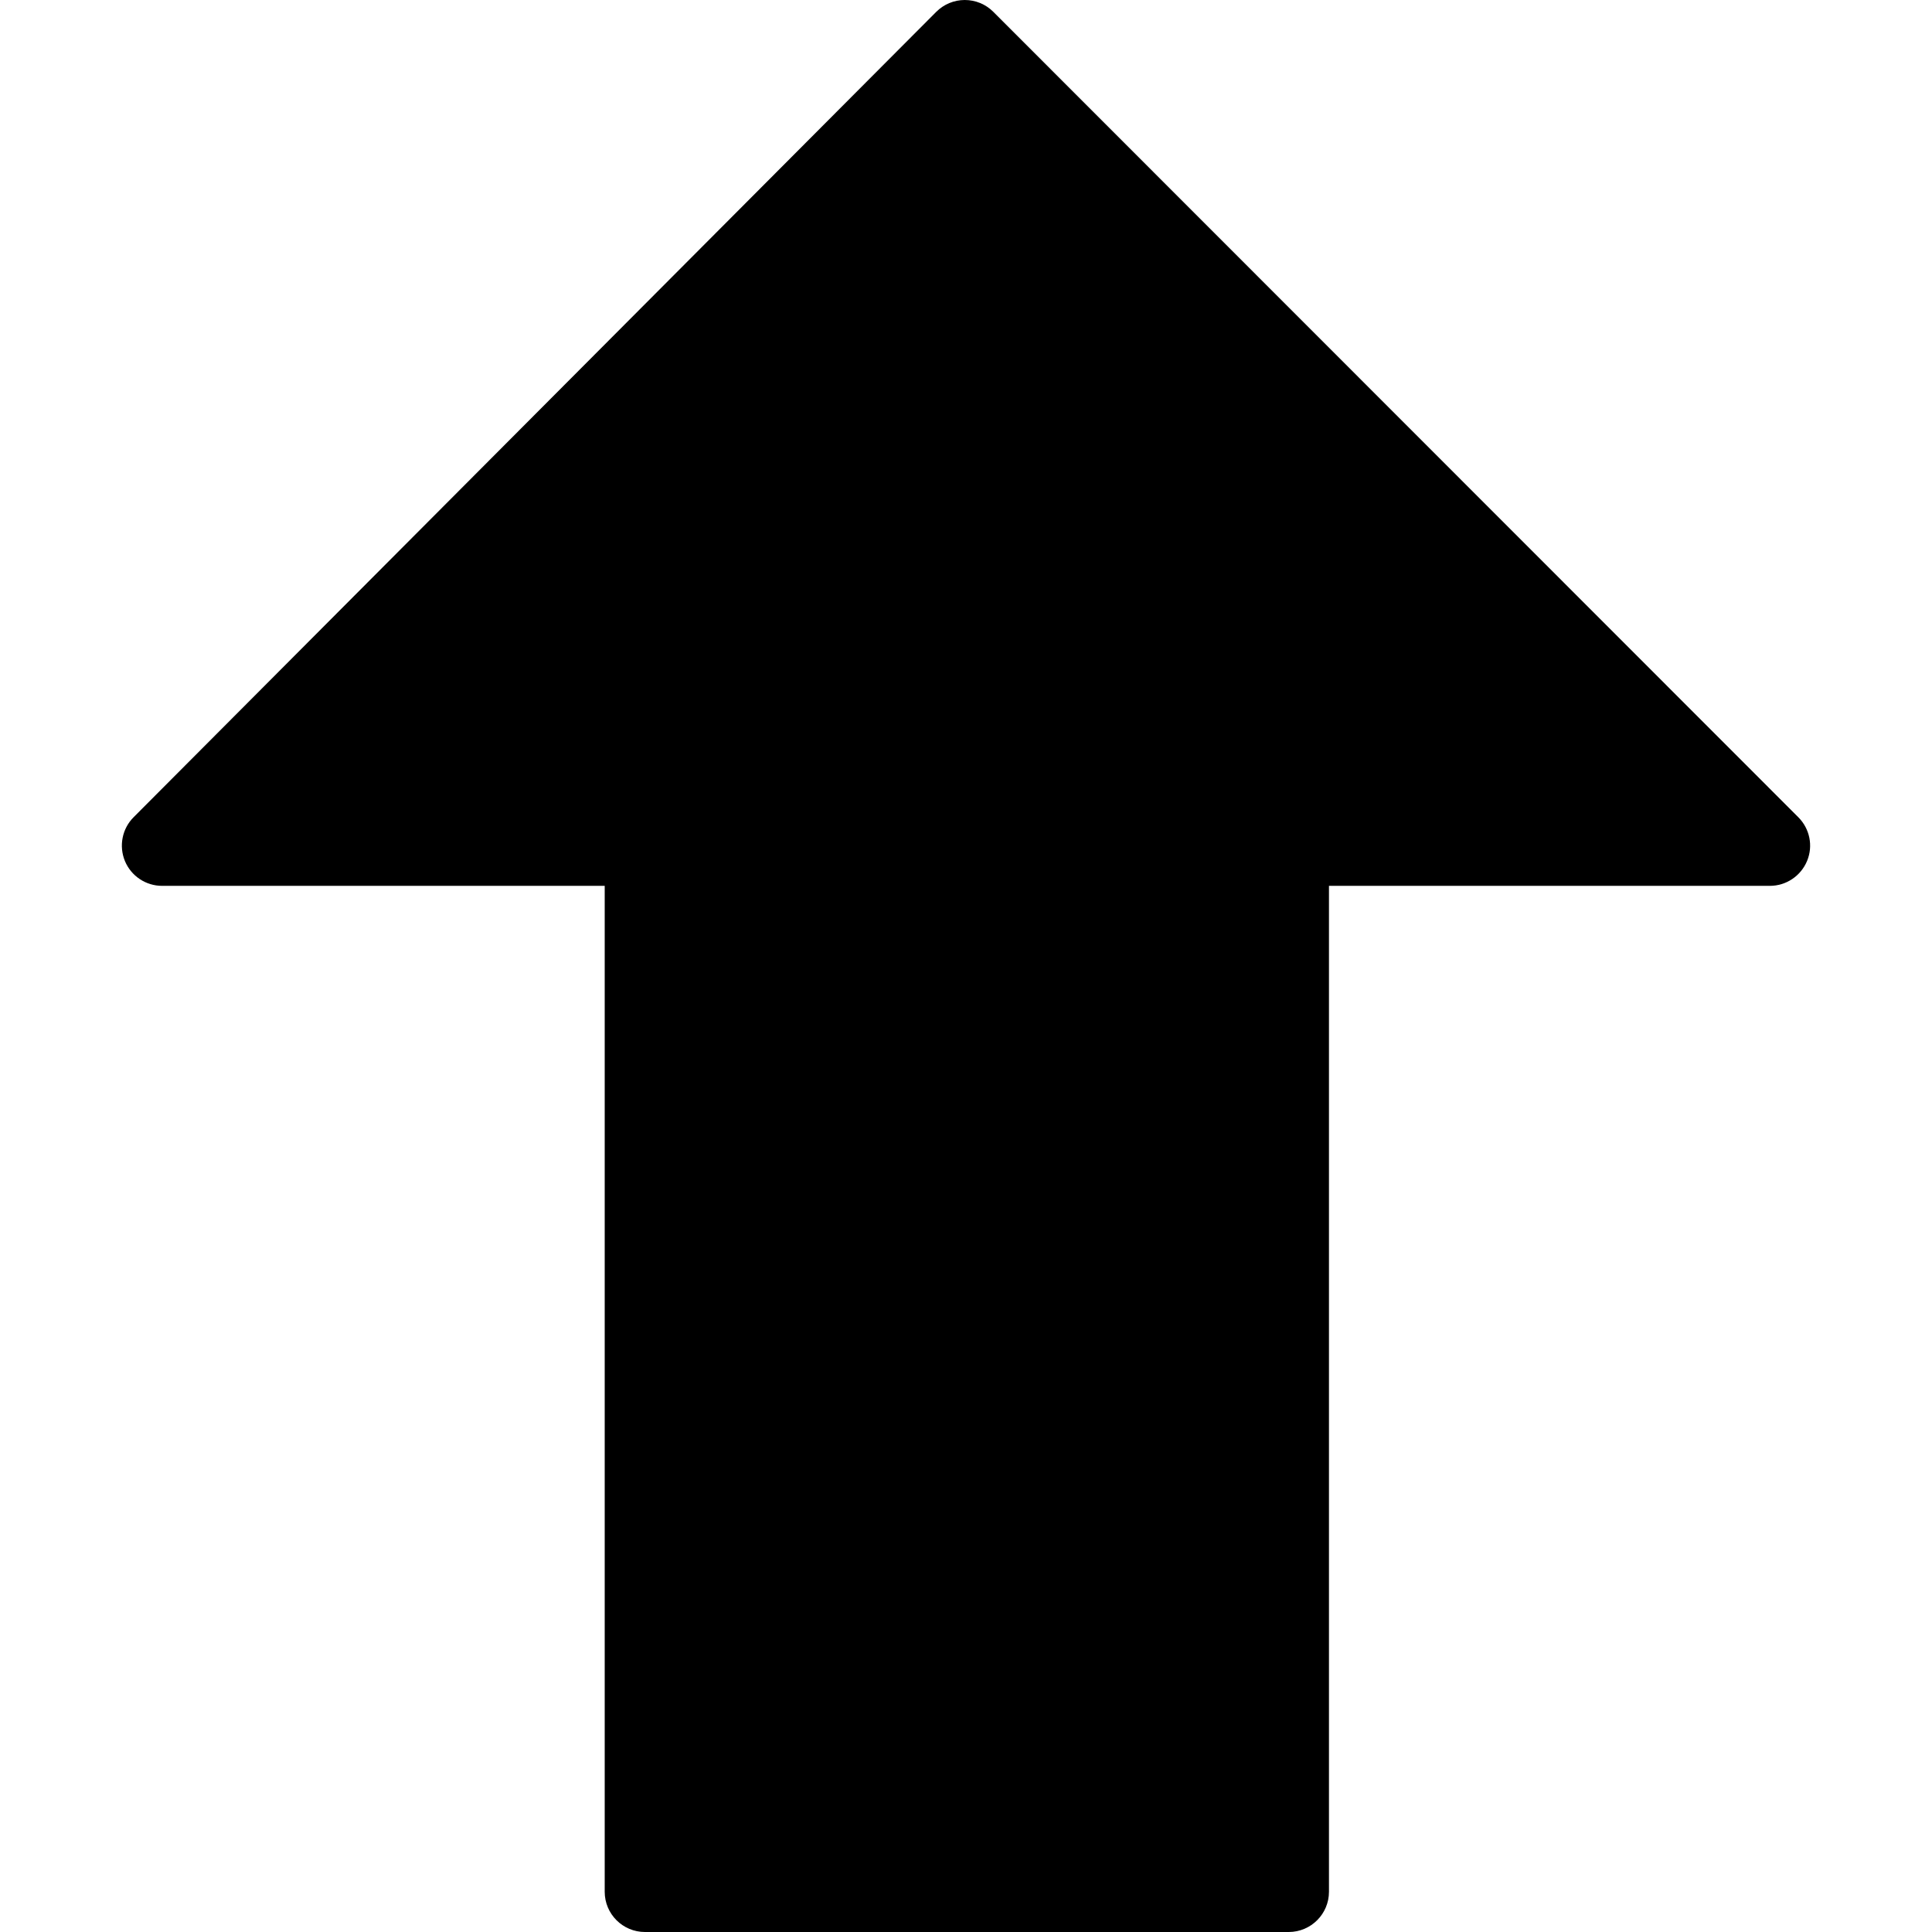
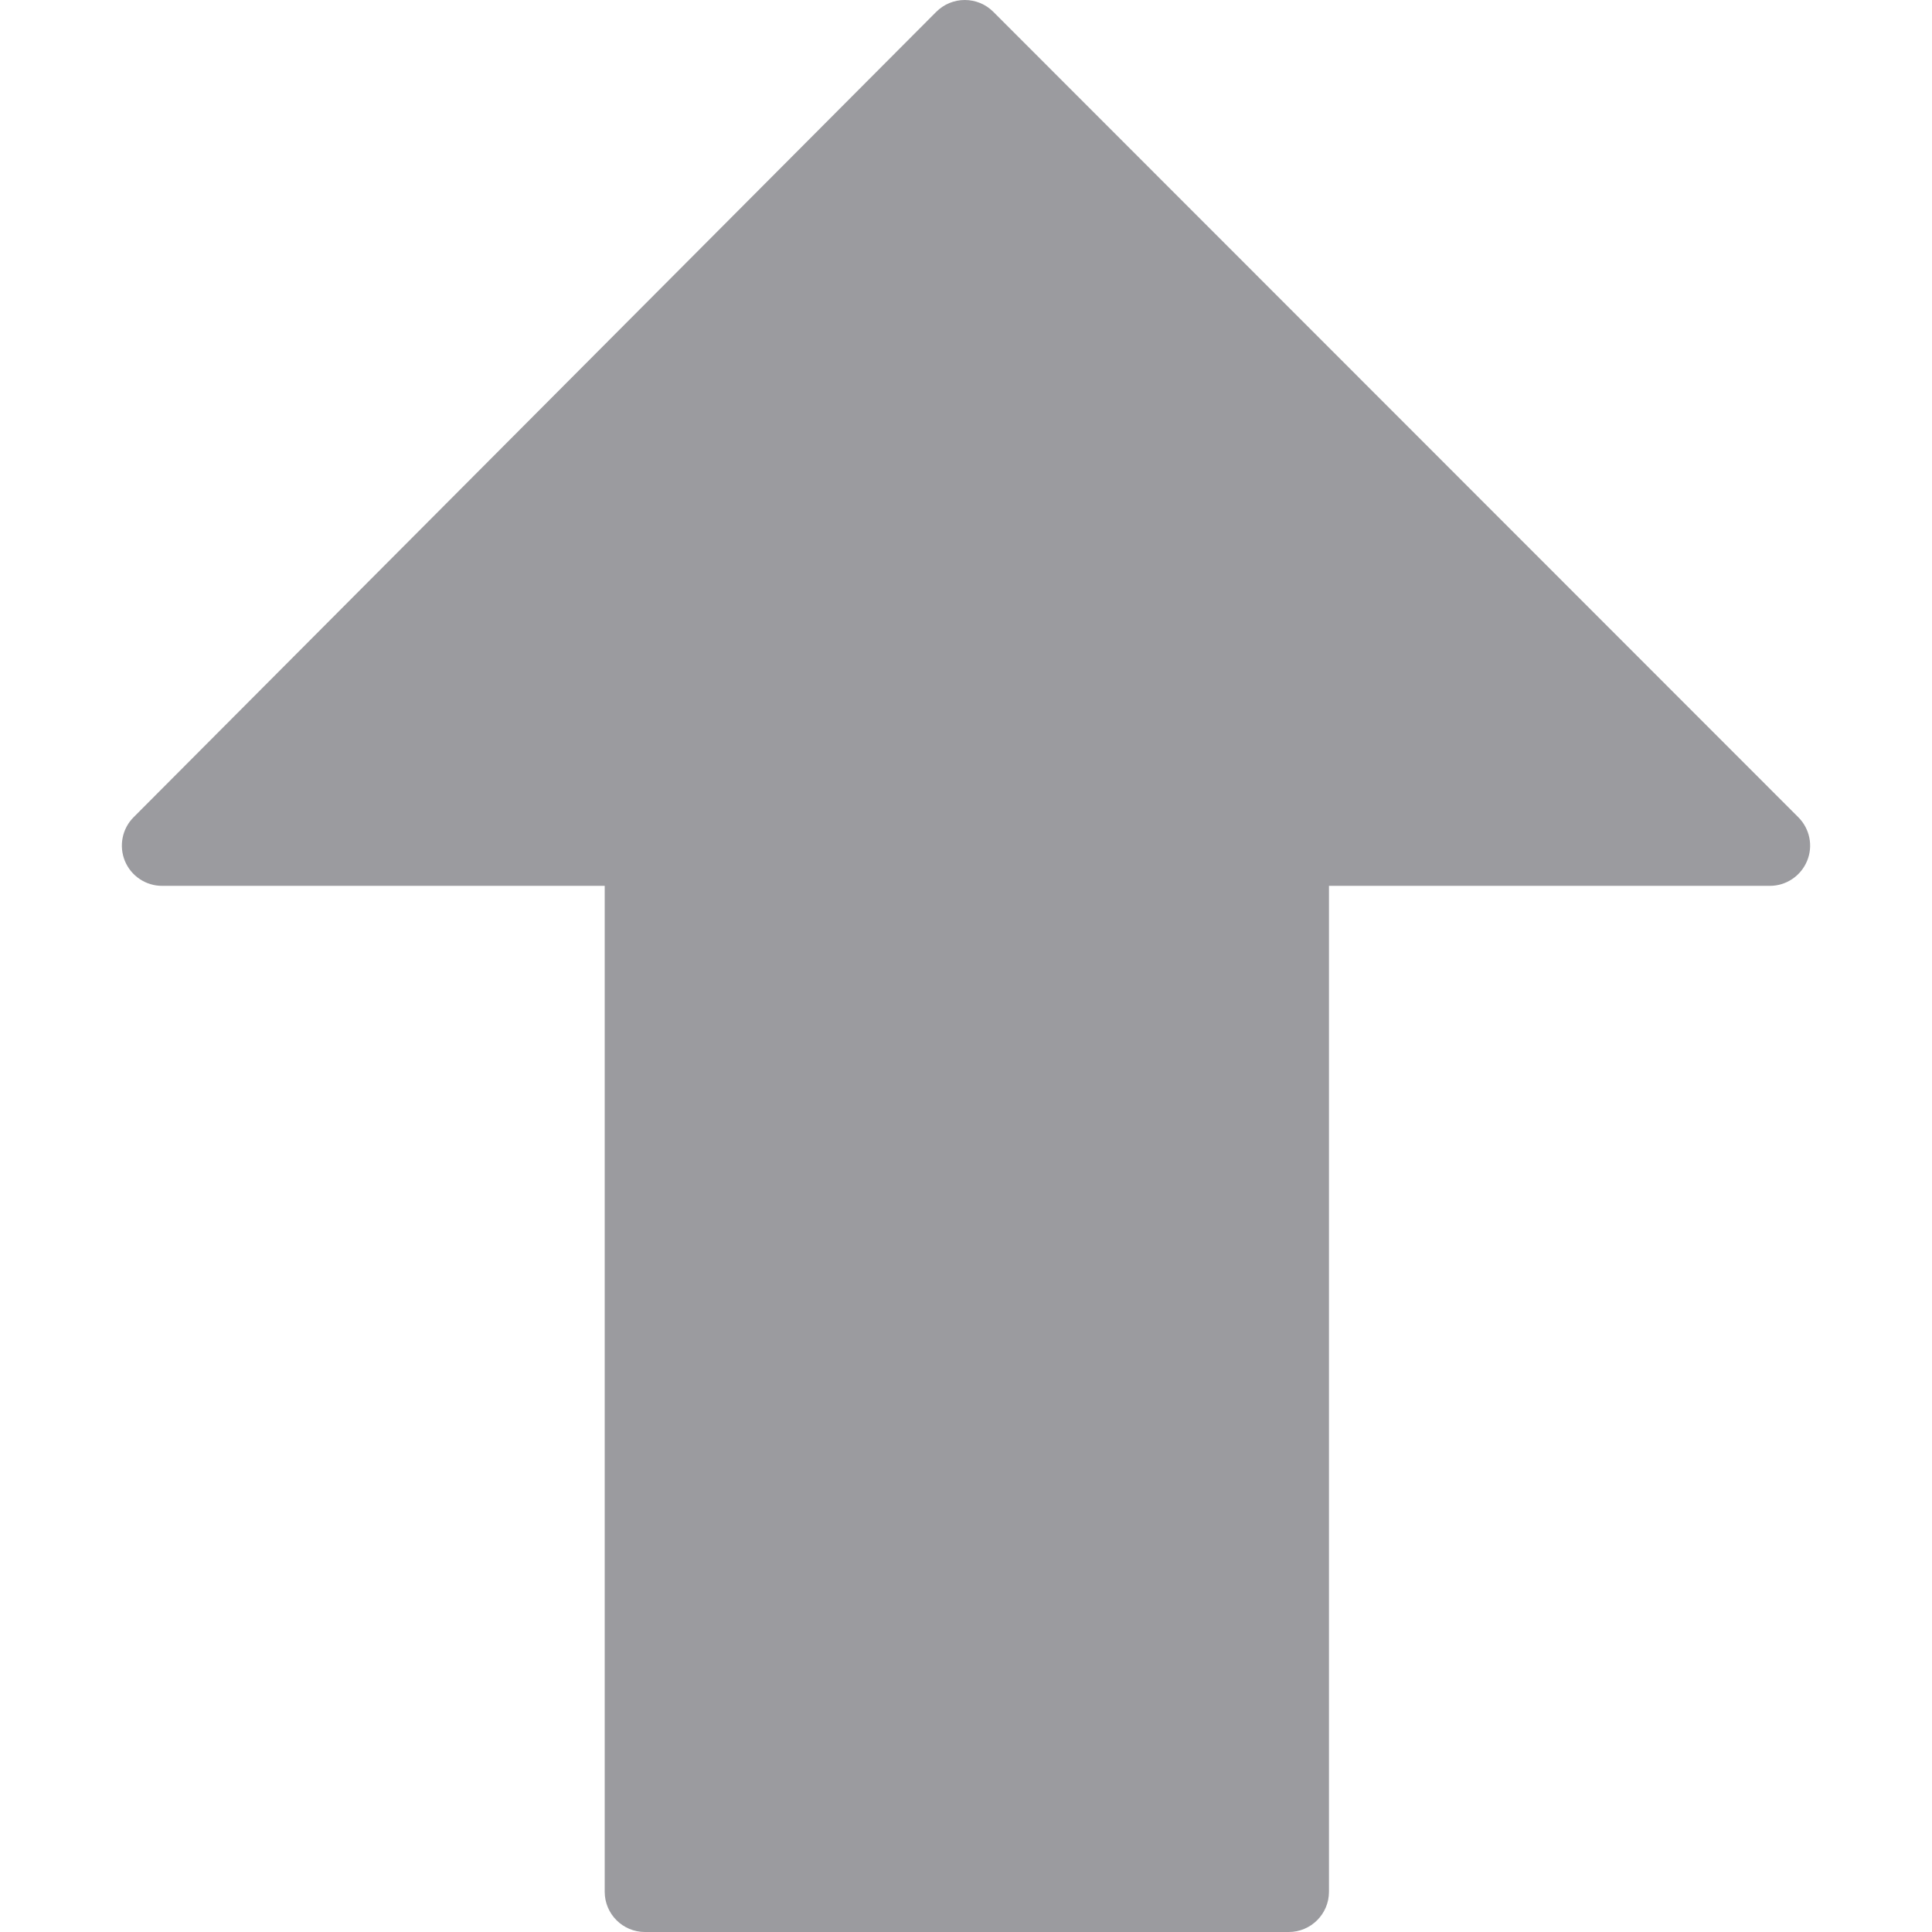
- <svg xmlns="http://www.w3.org/2000/svg" version="1.1" id="Capa_1" x="0px" y="0px" viewBox="0 0 512.171 512.171" style="enable-background:new 0 0 512.171 512.171;" xml:space="preserve">
+ <svg xmlns="http://www.w3.org/2000/svg" fill="#9B9B9F" version="1.1" id="Capa_1" x="0px" y="0px" viewBox="0 0 512.171 512.171" style="enable-background:new 0 0 512.171 512.171;" xml:space="preserve">
  <g>
    <g>
      <path d="M476.723,216.64L263.305,3.115C261.299,1.109,258.59,0,255.753,0c-2.837,0-5.547,1.131-7.552,3.136L35.422,216.64    c-3.051,3.051-3.947,7.637-2.304,11.627c1.664,3.989,5.547,6.571,9.856,6.571h117.333v266.667c0,5.888,4.779,10.667,10.667,10.667    h170.667c5.888,0,10.667-4.779,10.667-10.667V234.837h116.885c4.309,0,8.192-2.603,9.856-6.592    C480.713,224.256,479.774,219.691,476.723,216.64z" />
    </g>
  </g>
  <g>
</g>
  <g>
</g>
  <g>
</g>
  <g>
</g>
  <g>
</g>
  <g>
</g>
  <g>
</g>
  <g>
</g>
  <g>
</g>
  <g>
</g>
  <g>
</g>
  <g>
</g>
  <g>
</g>
  <g>
</g>
  <g>
</g>
</svg>
